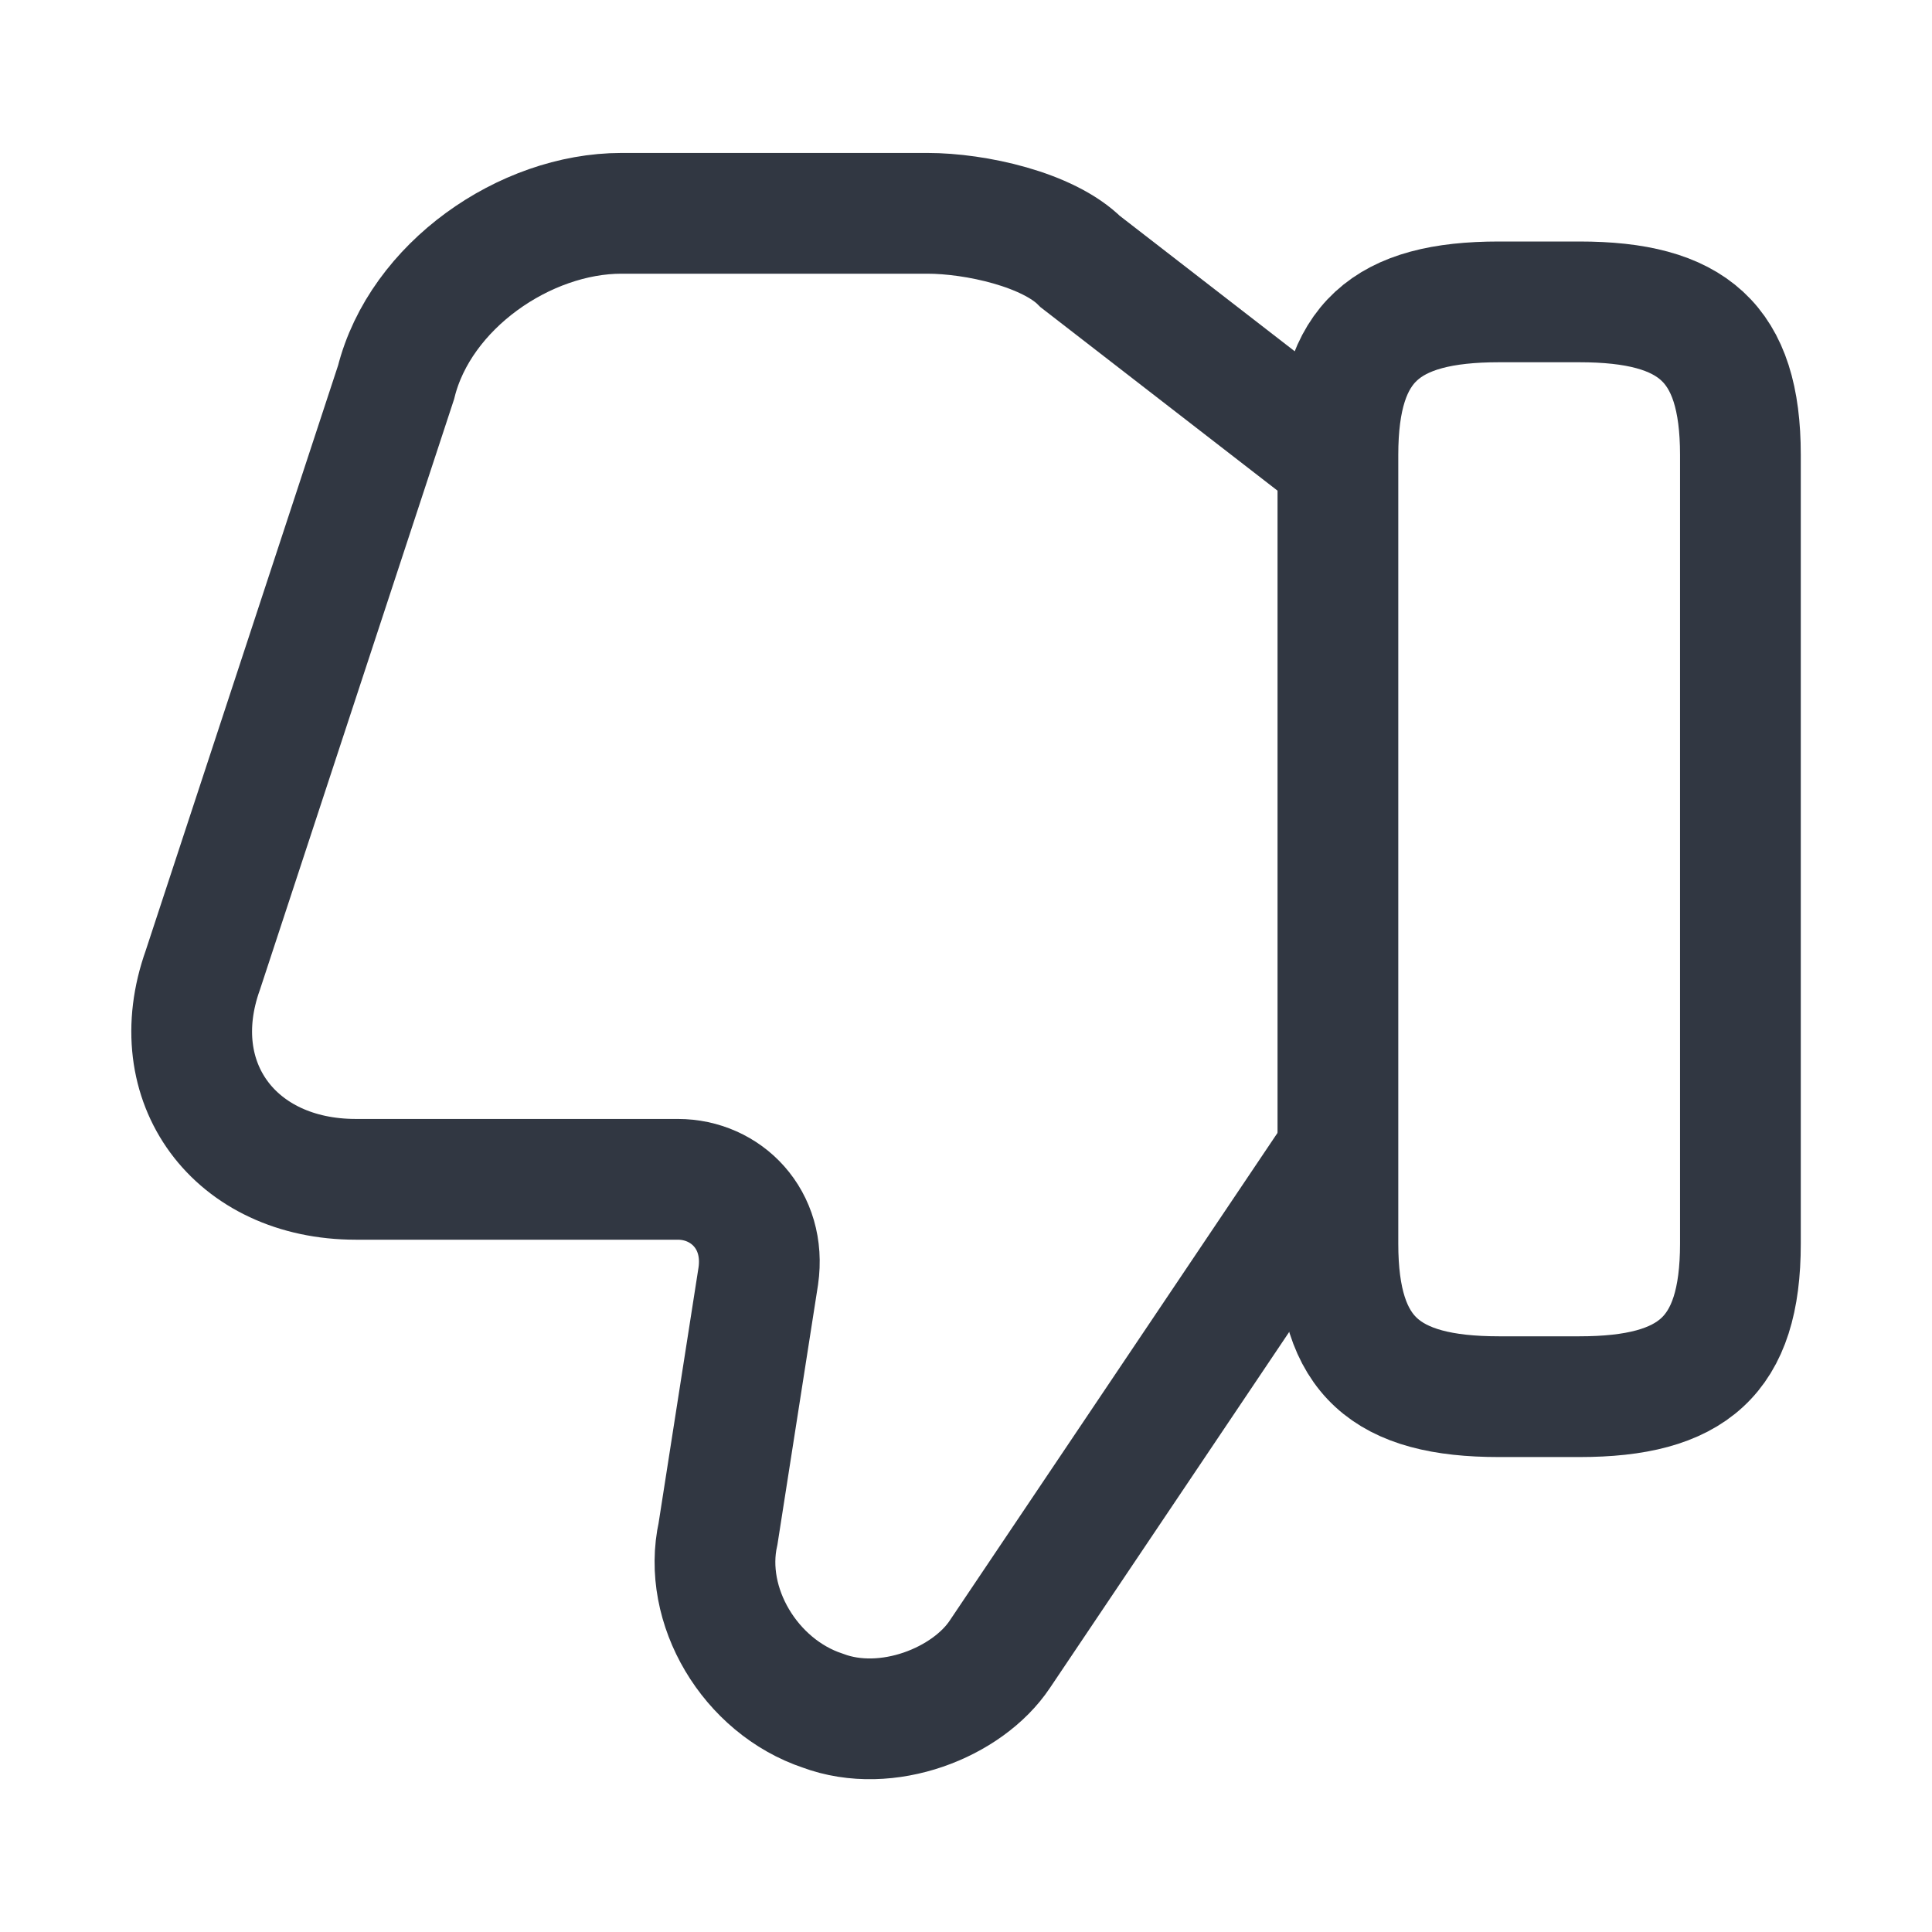
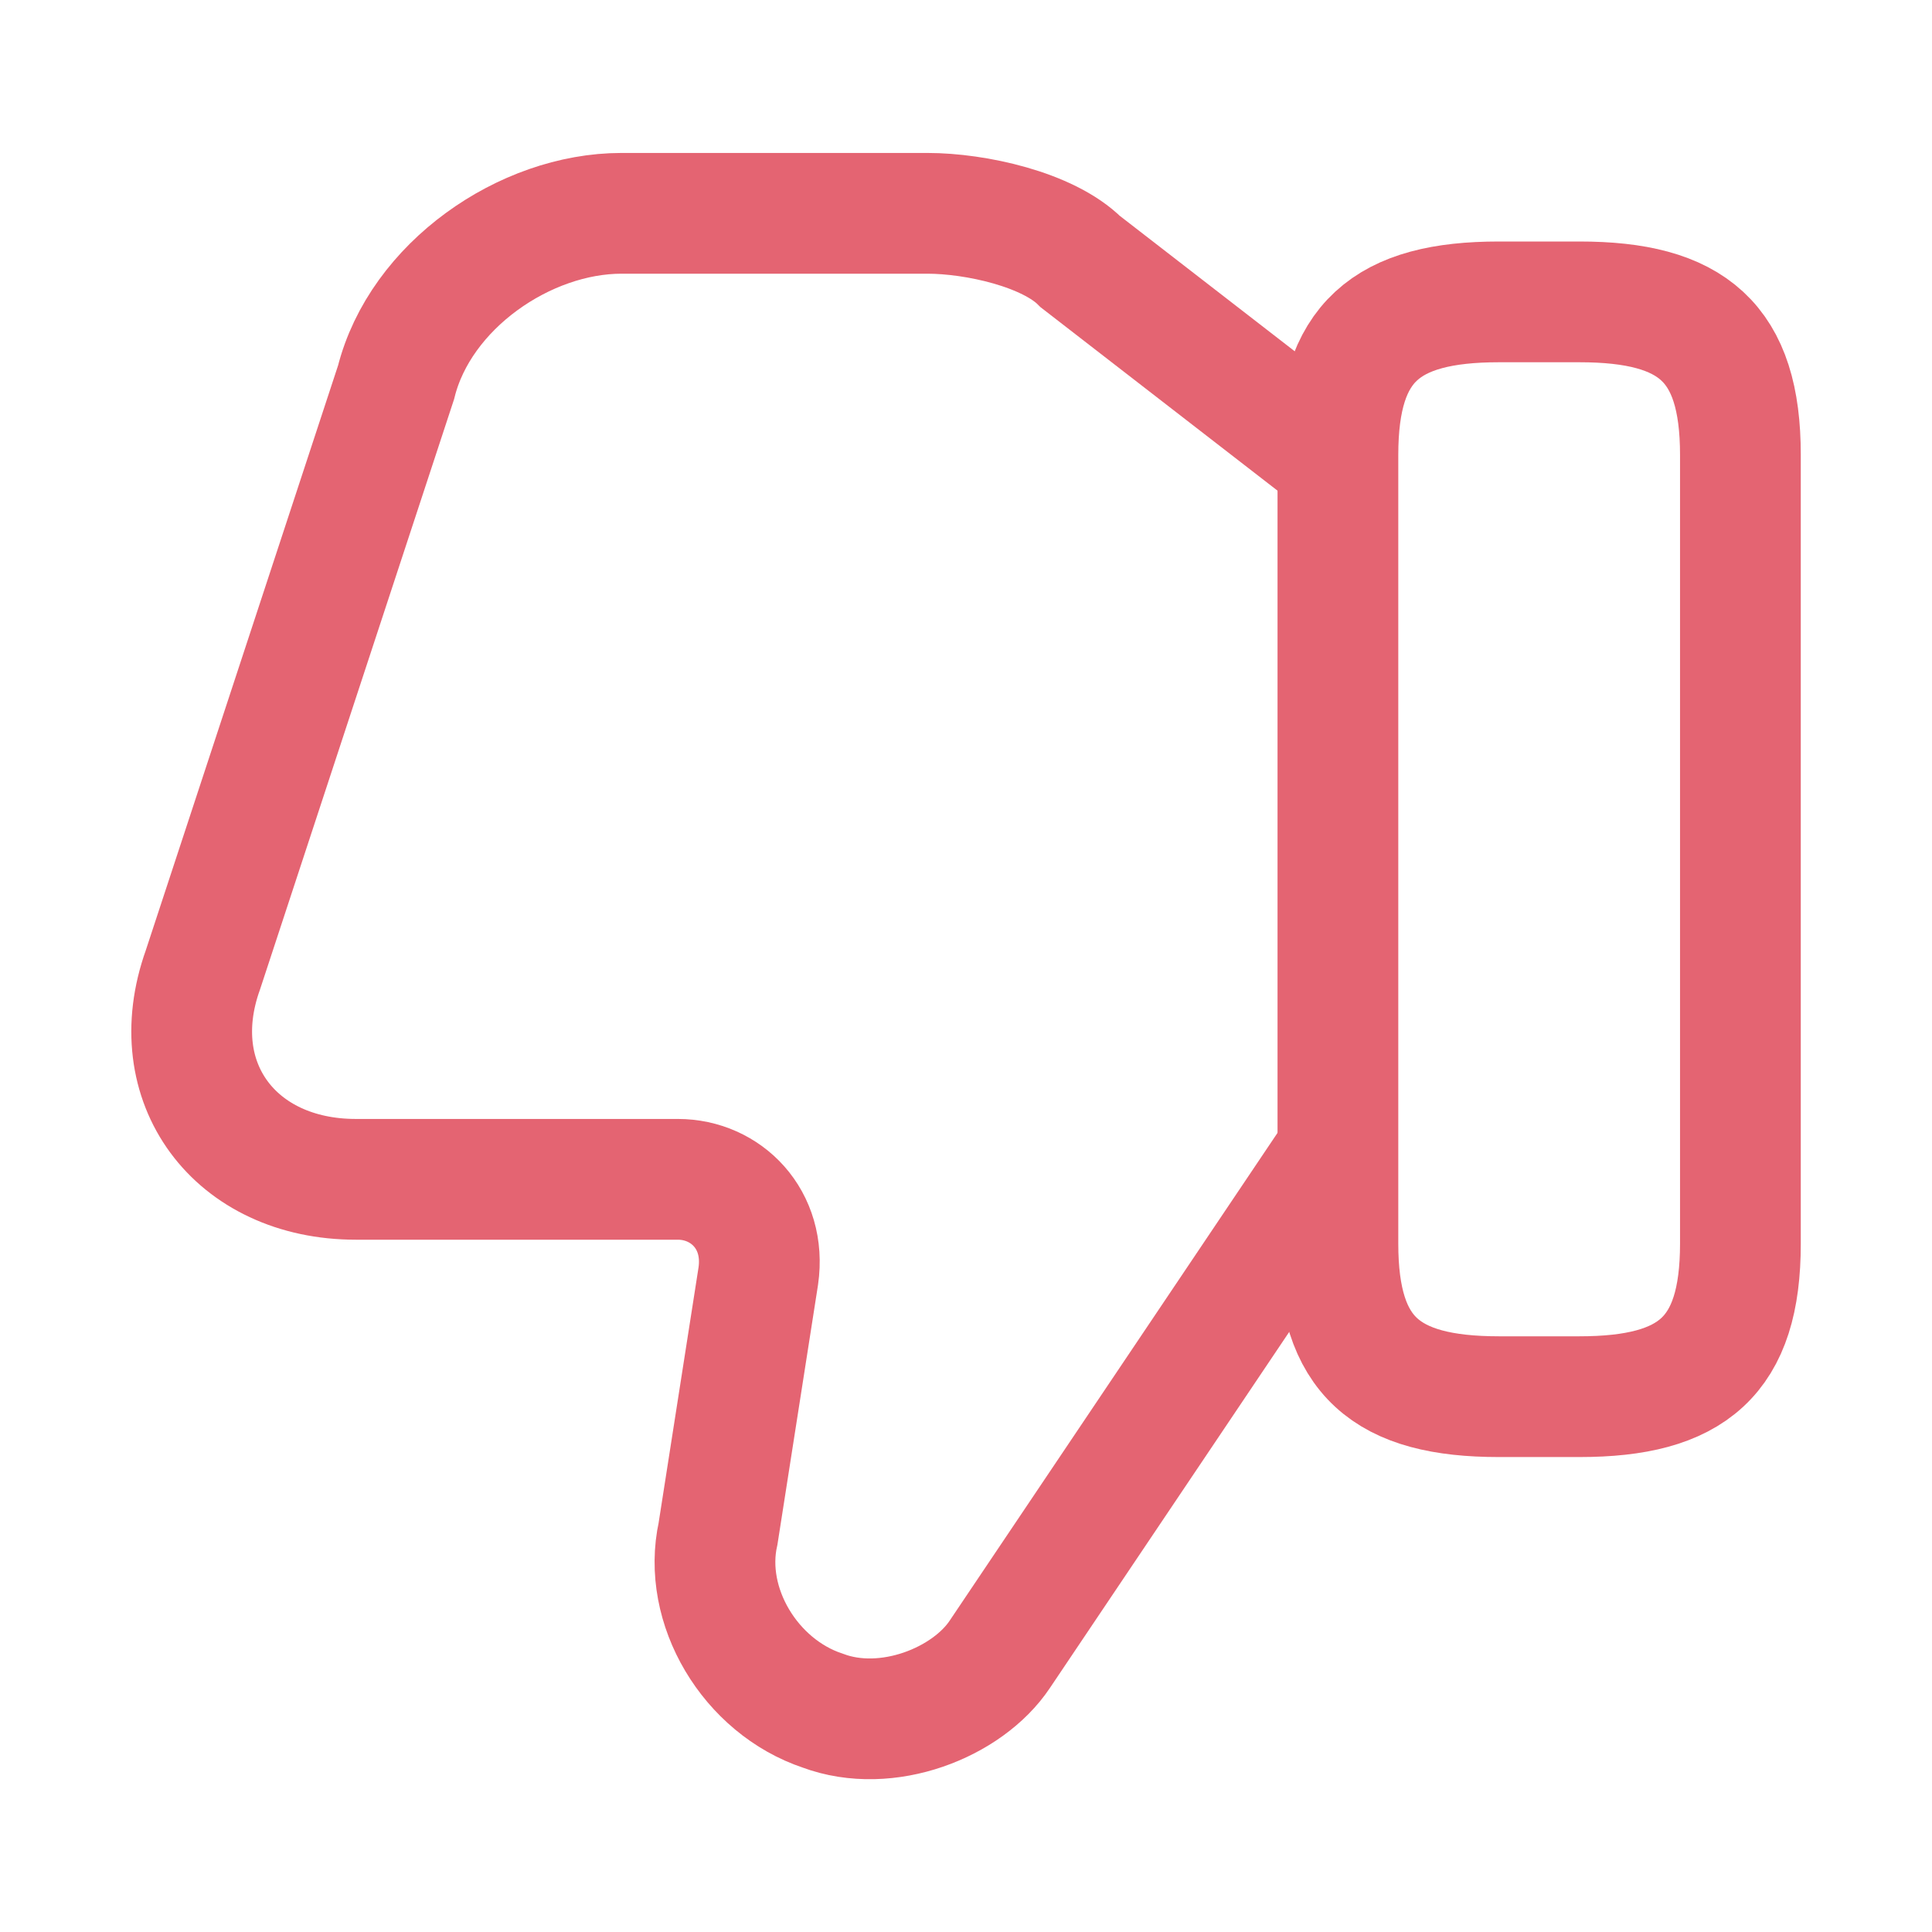
<svg xmlns="http://www.w3.org/2000/svg" width="24" height="24" viewBox="0 0 24 24" fill="none">
-   <path d="M16.52 5.65L13.42 3.25C13.02 2.85 12.12 2.65 11.52 2.65H7.72C6.52 2.65 5.22 3.55 4.92 4.75L2.52 12.05C2.02 13.45 2.92 14.65 4.42 14.65H8.42C9.02 14.65 9.52 15.15 9.42 15.85L8.92 19.05C8.72 19.95 9.32 20.95 10.22 21.25C11.02 21.55 12.02 21.15 12.42 20.55L16.52 14.45" stroke="#313742" stroke-width="1.5" stroke-miterlimit="10" />
-   <path d="M21.62 5.65V15.45C21.62 16.85 21.02 17.35 19.62 17.35H18.62C17.22 17.35 16.62 16.85 16.62 15.45V5.65C16.62 4.25 17.22 3.75 18.62 3.75H19.62C21.02 3.75 21.62 4.25 21.62 5.65Z" stroke="#313742" stroke-width="1.5" stroke-linecap="round" stroke-linejoin="round" />
+   <path d="M16.52 5.65L13.42 3.25C13.02 2.85 12.12 2.65 11.52 2.65H7.72C6.52 2.65 5.22 3.55 4.92 4.75L2.52 12.05C2.02 13.45 2.92 14.65 4.42 14.65H8.42C9.02 14.65 9.52 15.15 9.42 15.85L8.92 19.05C8.72 19.95 9.32 20.95 10.22 21.25C11.02 21.55 12.02 21.15 12.42 20.55L16.52 14.45" stroke="#e46472" stroke-width="1.5" stroke-miterlimit="10" />
+   <path d="M21.62 5.65V15.45C21.62 16.85 21.02 17.35 19.62 17.35H18.62C17.22 17.35 16.62 16.85 16.62 15.45V5.65C16.62 4.25 17.22 3.75 18.62 3.75H19.62C21.02 3.75 21.62 4.25 21.62 5.65Z" stroke="#e46472" stroke-width="1.5" stroke-linecap="round" stroke-linejoin="round" />
</svg>
